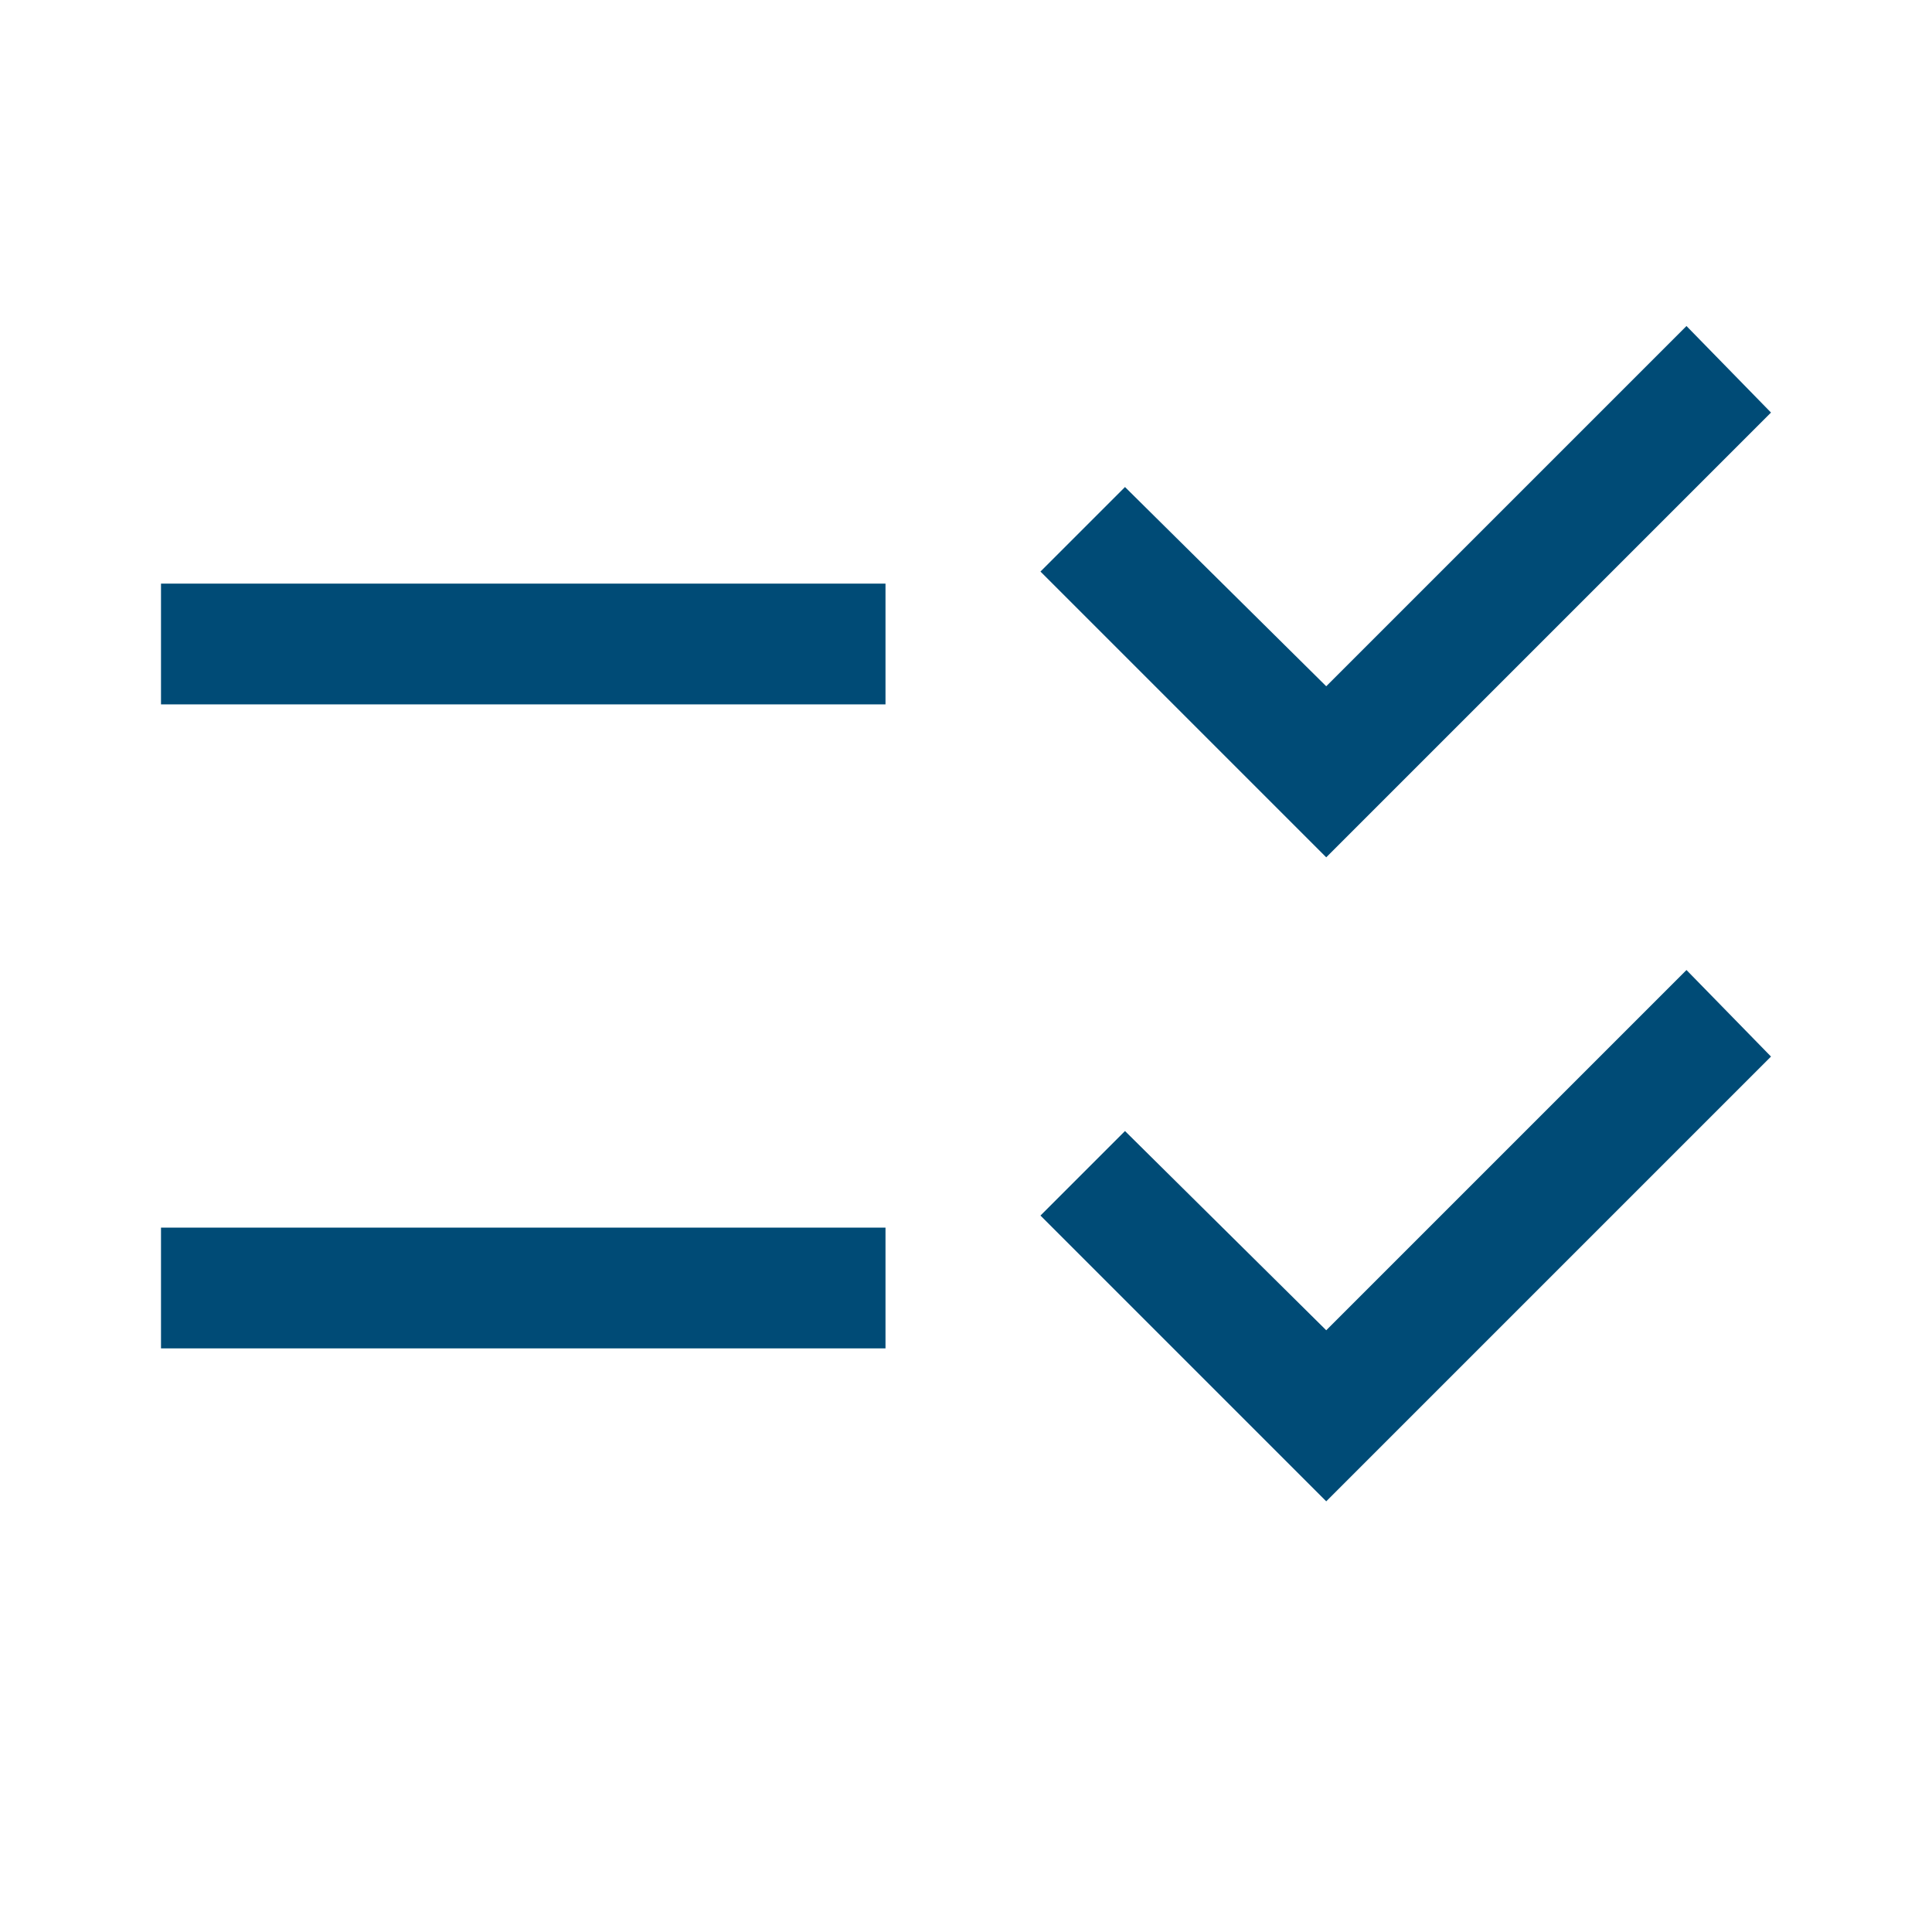
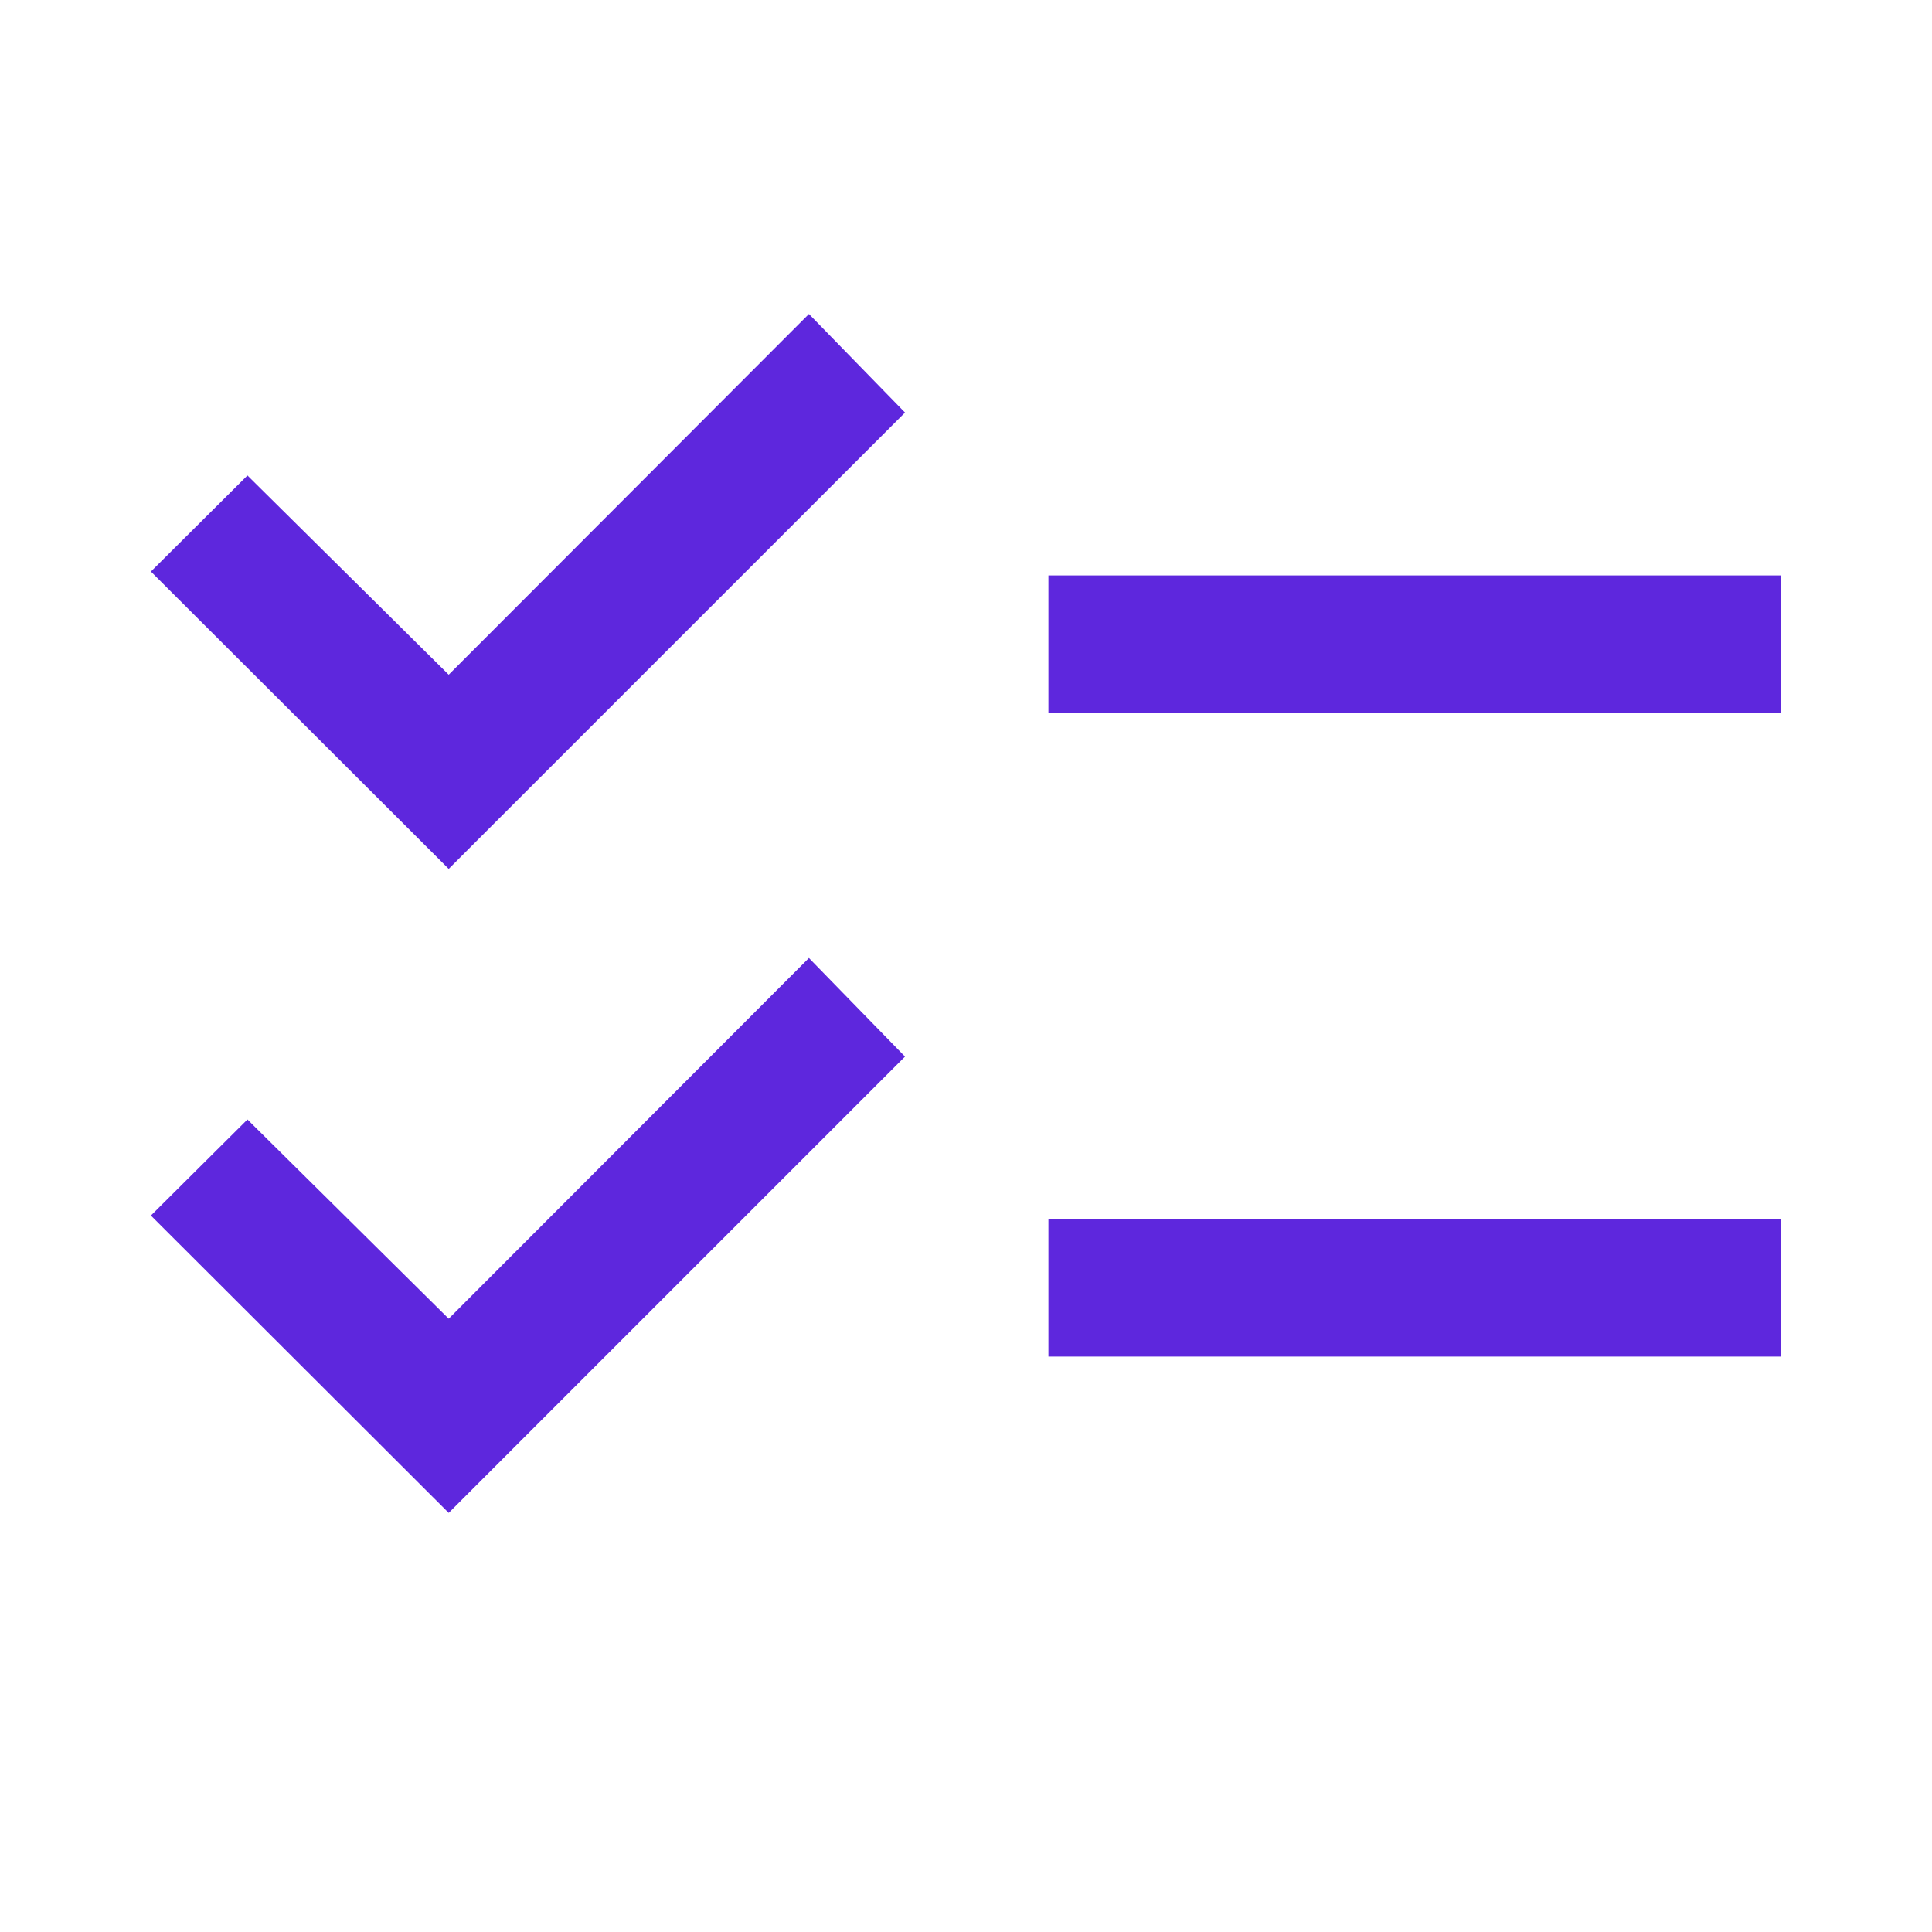
- <svg xmlns="http://www.w3.org/2000/svg" height="48" width="48">
-   <path d="M4 33.5v-3h18v3Zm0-16v-3h18v3Zm28.95 19.8-7.1-7.1 2.1-2.1 5 4.95 8.95-8.95 2.1 2.15Zm0-16-7.1-7.1 2.1-2.1 5 4.95L41.9 8.1l2.1 2.15Z" fill="#004B76" />
+ <svg xmlns="http://www.w3.org/2000/svg" height="48" viewBox="0 -960 960 960" width="48">
+   <path d="M222.957-208.261 74.978-356l47.979-47.739 100 99 179-179.239L449.696-435 222.957-208.261Zm0-320L74.978-676l47.979-47.739 100 99 179-179.239L449.696-755 222.957-528.261Zm298 242.326v-68.13h364.065v68.13H520.957Zm0-320v-68.13h364.065v68.13H520.957Z" fill="#5e27dd" />
</svg>
